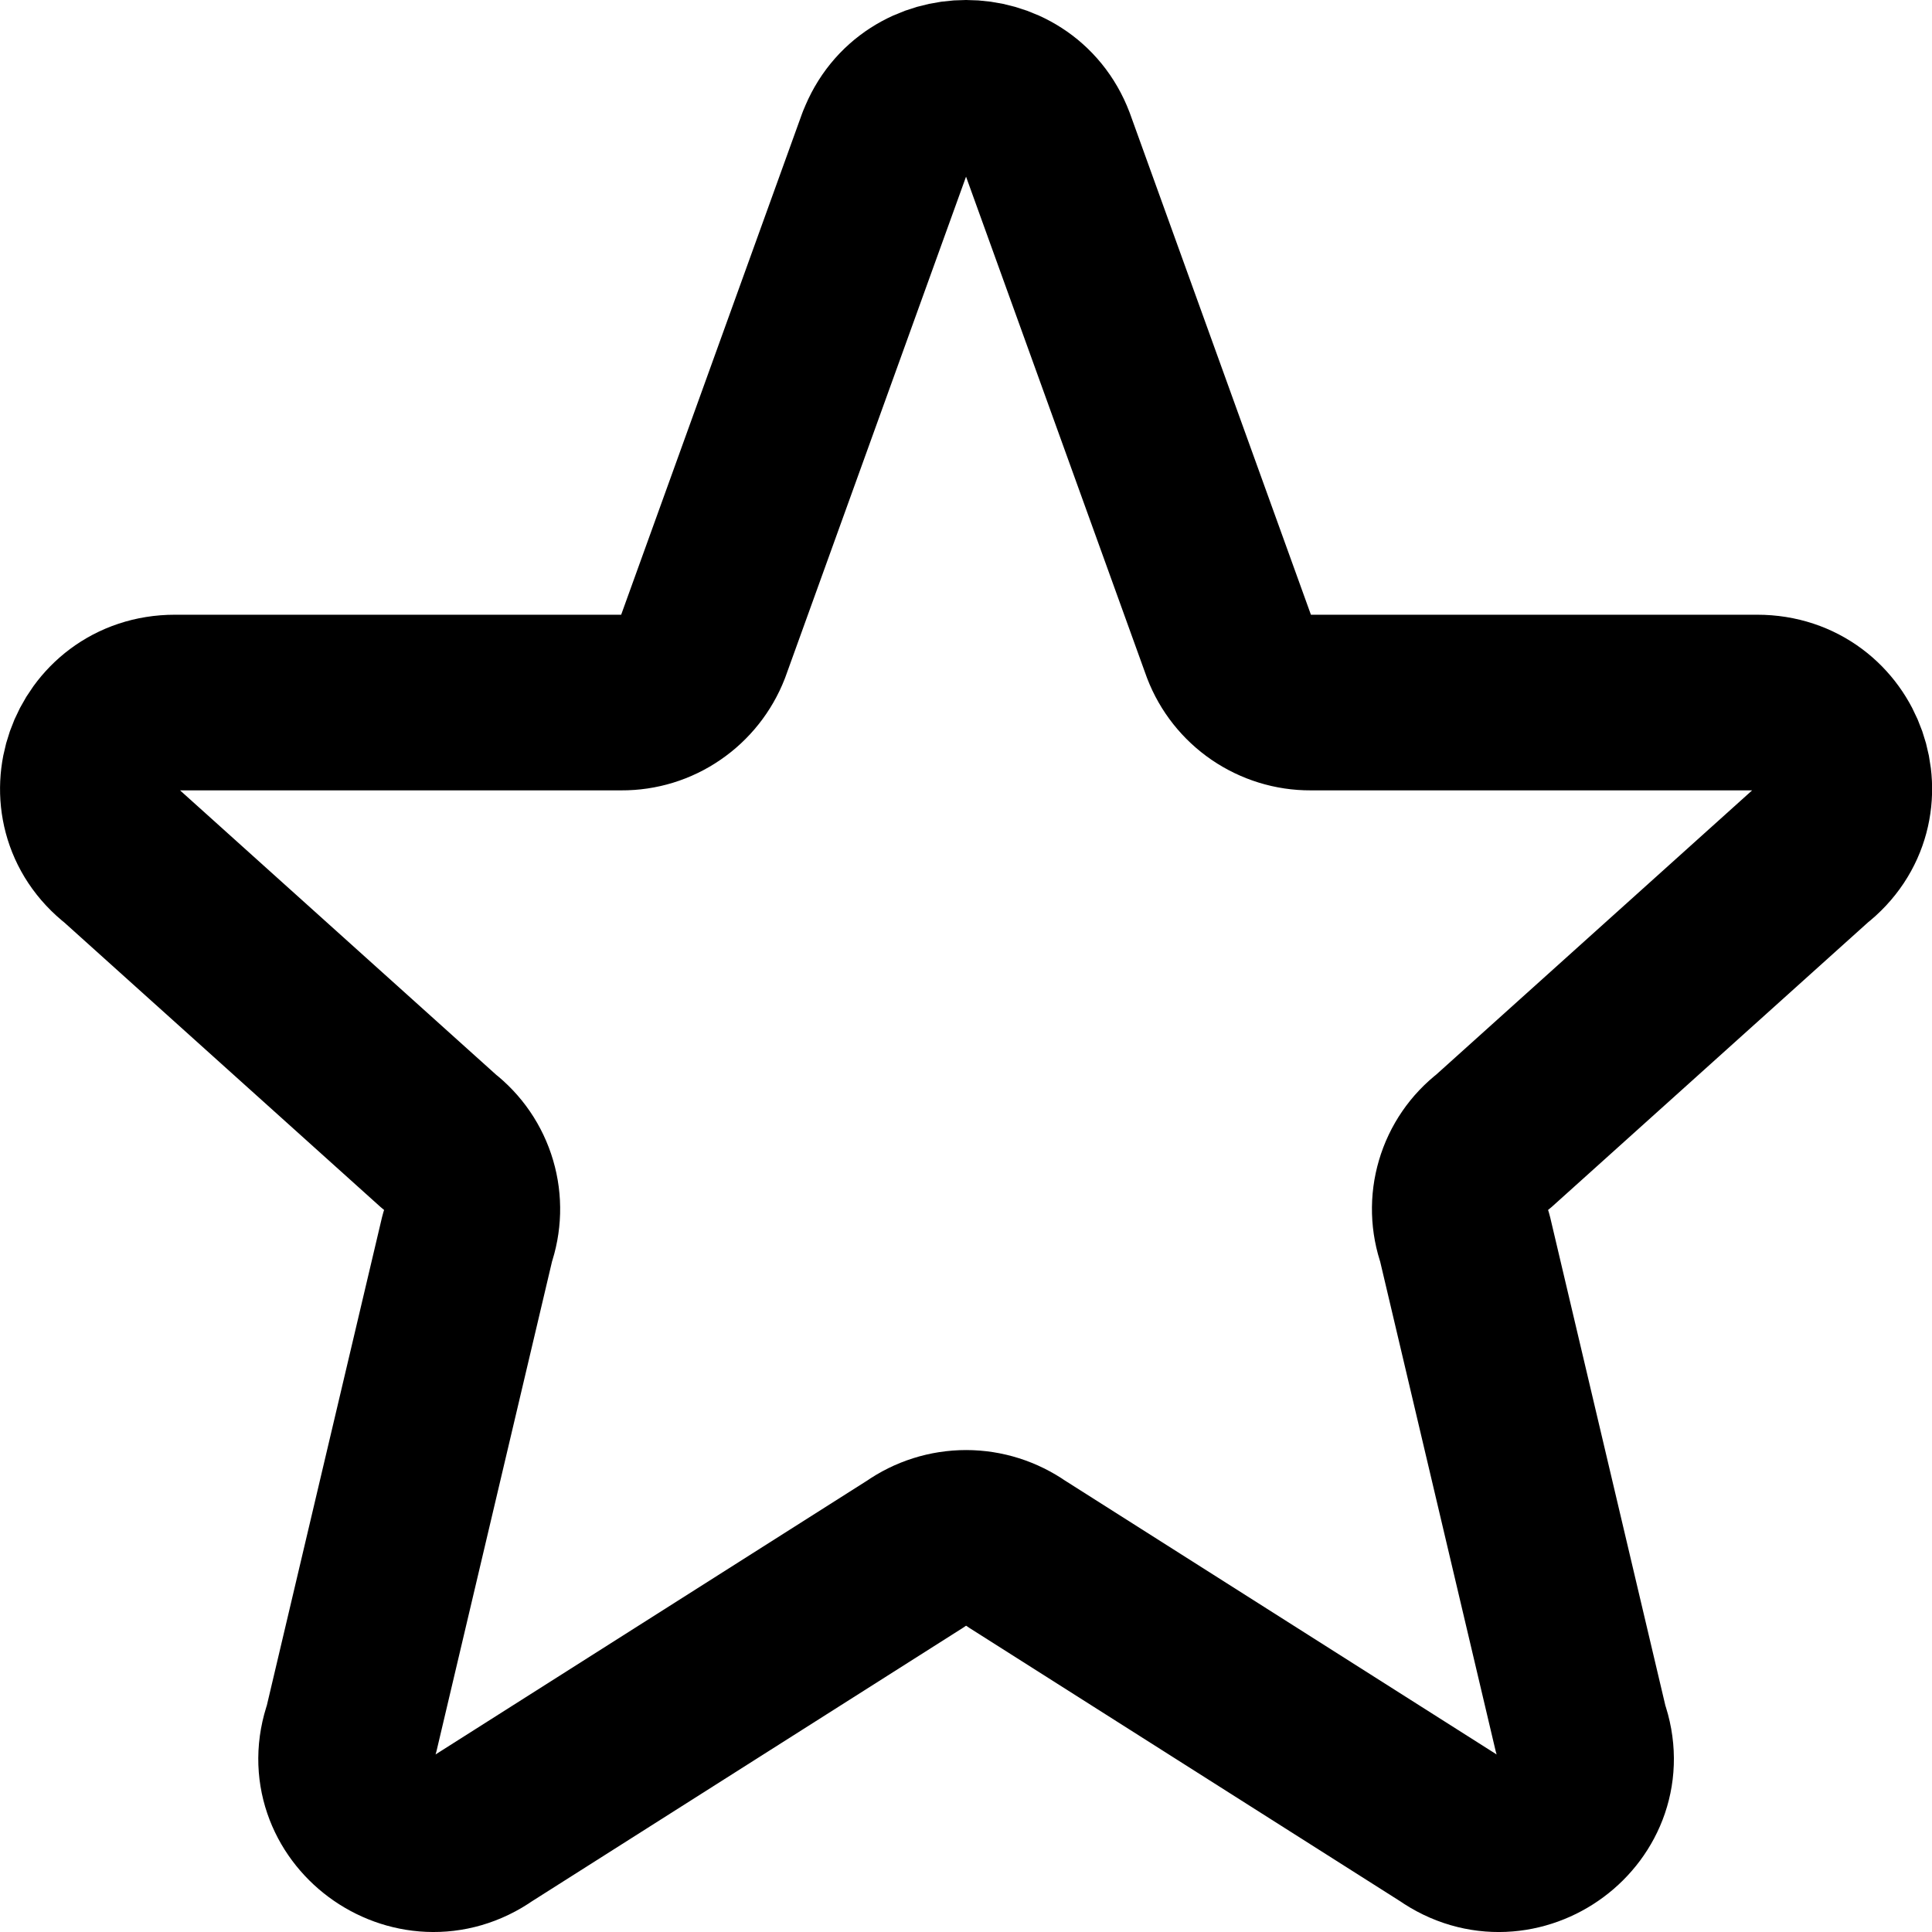
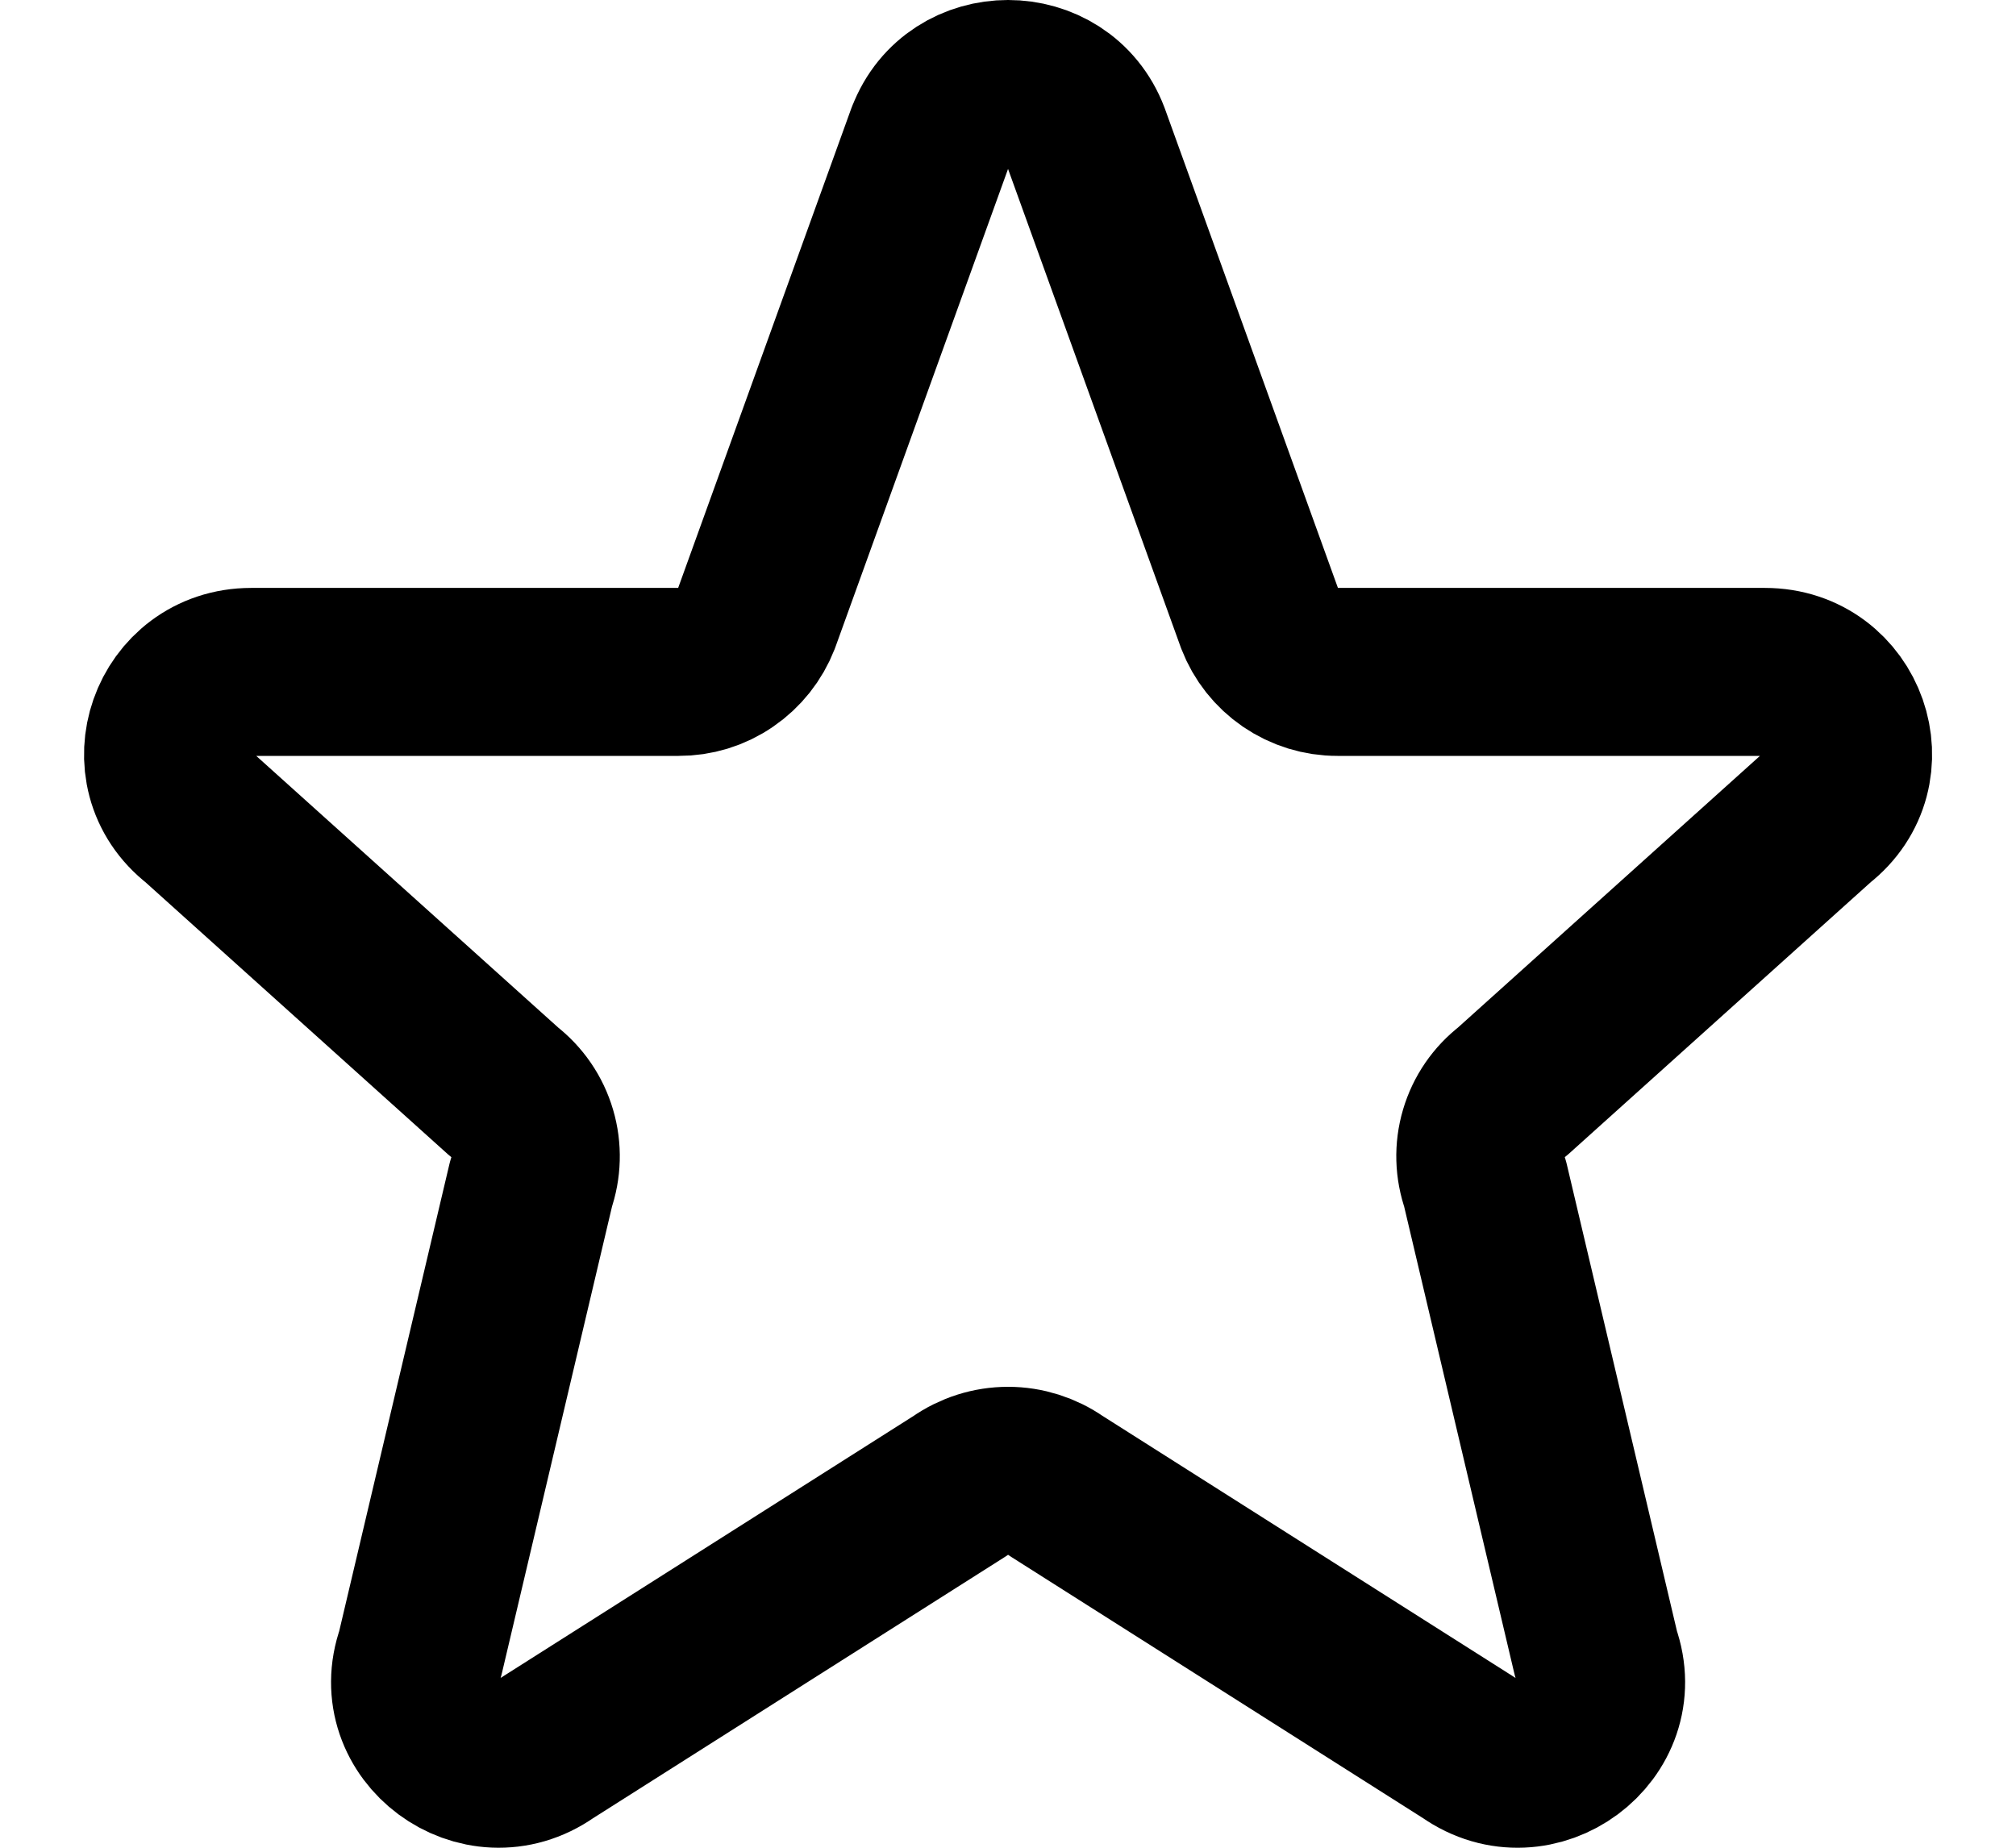
- <svg xmlns="http://www.w3.org/2000/svg" width="22" height="22" viewBox="0 0 22 22" fill="none">
-   <path d="M10.075 1.633C10.395 0.789 11.606 0.789 11.927 1.633L13.997 7.367C14.069 7.554 14.196 7.714 14.361 7.827C14.527 7.94 14.722 8.001 14.923 8H20.01C20.95 8 21.36 9.17 20.621 9.743L17.001 13C16.838 13.125 16.72 13.297 16.662 13.494C16.604 13.69 16.61 13.899 16.679 14.092L18.001 19.695C18.323 20.595 17.281 21.368 16.493 20.814L11.576 17.694C11.407 17.576 11.206 17.512 11.001 17.512C10.795 17.512 10.594 17.576 10.426 17.694L5.509 20.814C4.722 21.368 3.679 20.594 4.001 19.695L5.323 14.092C5.391 13.899 5.397 13.69 5.339 13.494C5.281 13.297 5.163 13.125 5.001 13L1.381 9.743C0.641 9.17 1.053 8 1.991 8H7.078C7.278 8.001 7.474 7.941 7.639 7.827C7.804 7.714 7.931 7.554 8.004 7.367L10.074 1.633H10.075Z" stroke="black" stroke-width="2" stroke-linecap="round" stroke-linejoin="round" />
+ <svg xmlns="http://www.w3.org/2000/svg" width="24" height="22" viewBox="0 0 24 22" fill="none">
+   <path d="M11.075 1.633C11.395 0.789 12.606 0.789 12.927 1.633L14.997 7.367C15.069 7.554 15.196 7.714 15.361 7.827C15.527 7.94 15.722 8.001 15.923 8H21.01C21.95 8 22.36 9.17 21.621 9.743L18.001 13C17.838 13.125 17.72 13.297 17.662 13.494C17.604 13.69 17.61 13.899 17.679 14.092L19.001 19.695C19.323 20.595 18.281 21.368 17.493 20.814L12.576 17.694C12.407 17.576 12.206 17.512 12.001 17.512C11.795 17.512 11.594 17.576 11.426 17.694L6.509 20.814C5.722 21.368 4.679 20.594 5.001 19.695L6.323 14.092C6.391 13.899 6.397 13.69 6.339 13.494C6.281 13.297 6.163 13.125 6.001 13L2.381 9.743C1.641 9.17 2.053 8 2.991 8H8.078C8.278 8.001 8.474 7.941 8.639 7.827C8.804 7.714 8.931 7.554 9.004 7.367L11.074 1.633H11.075Z" stroke="currentColor" stroke-width="2" stroke-linecap="round" stroke-linejoin="round" />
</svg>
